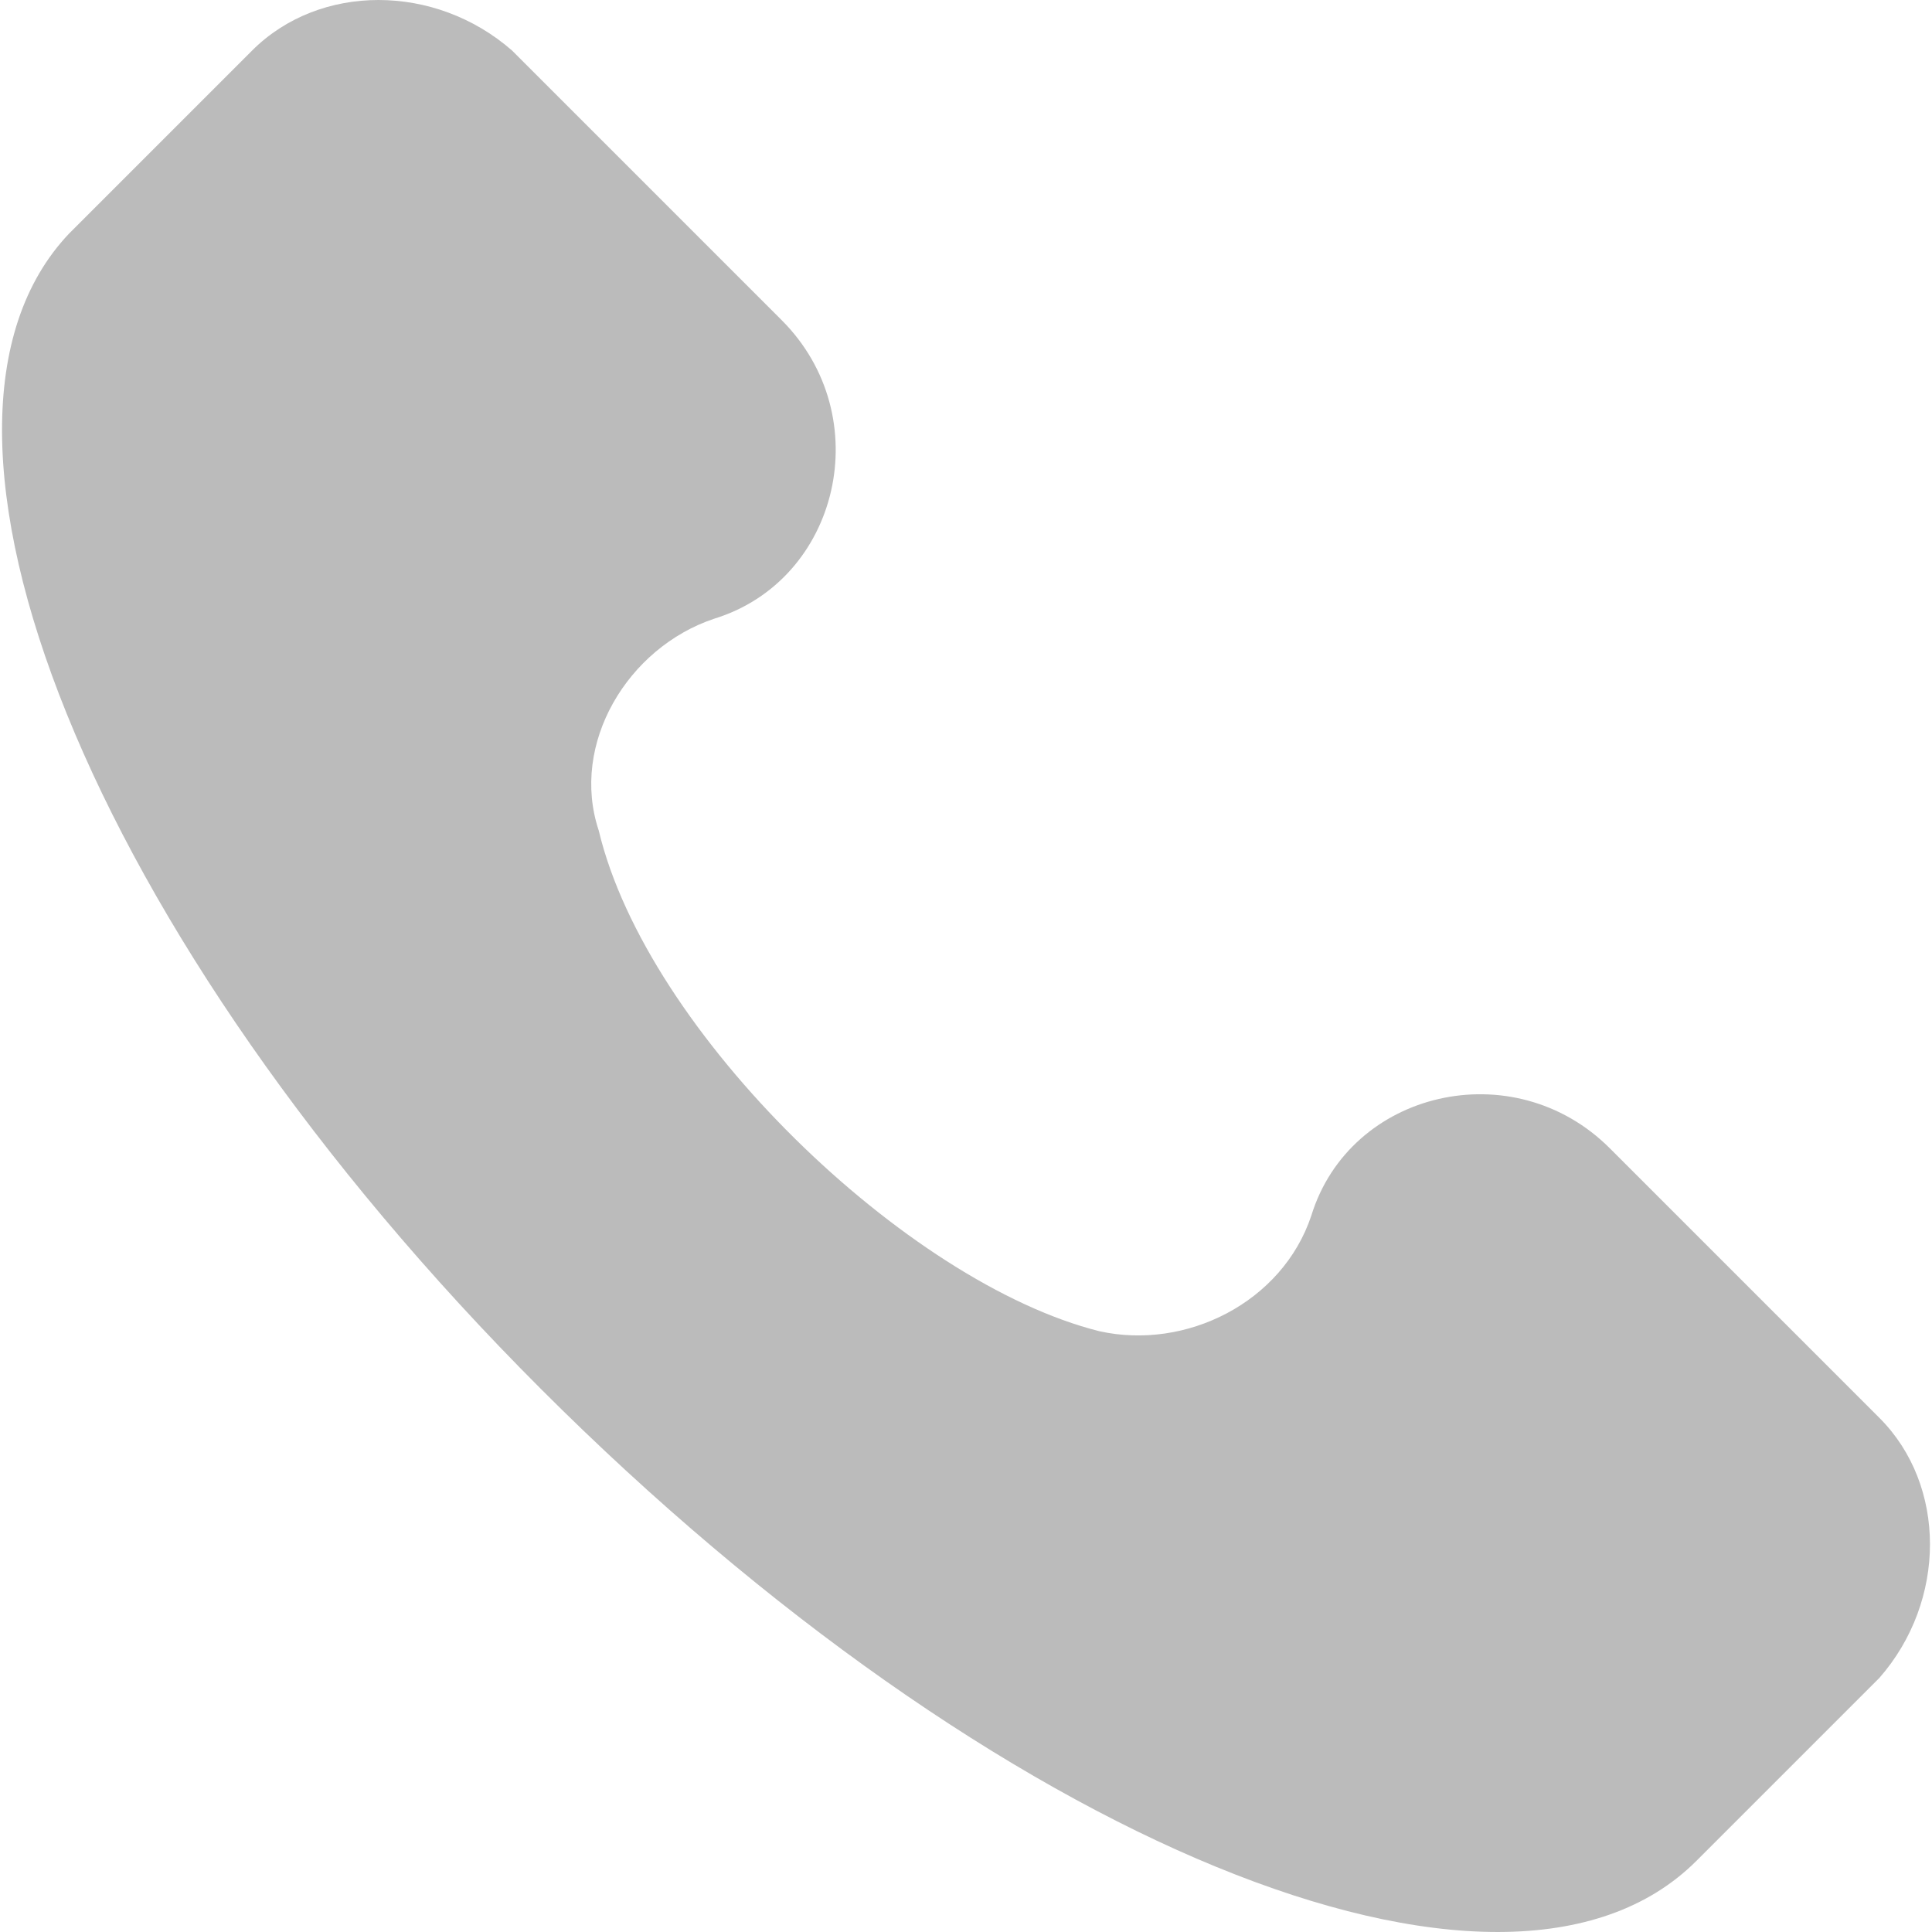
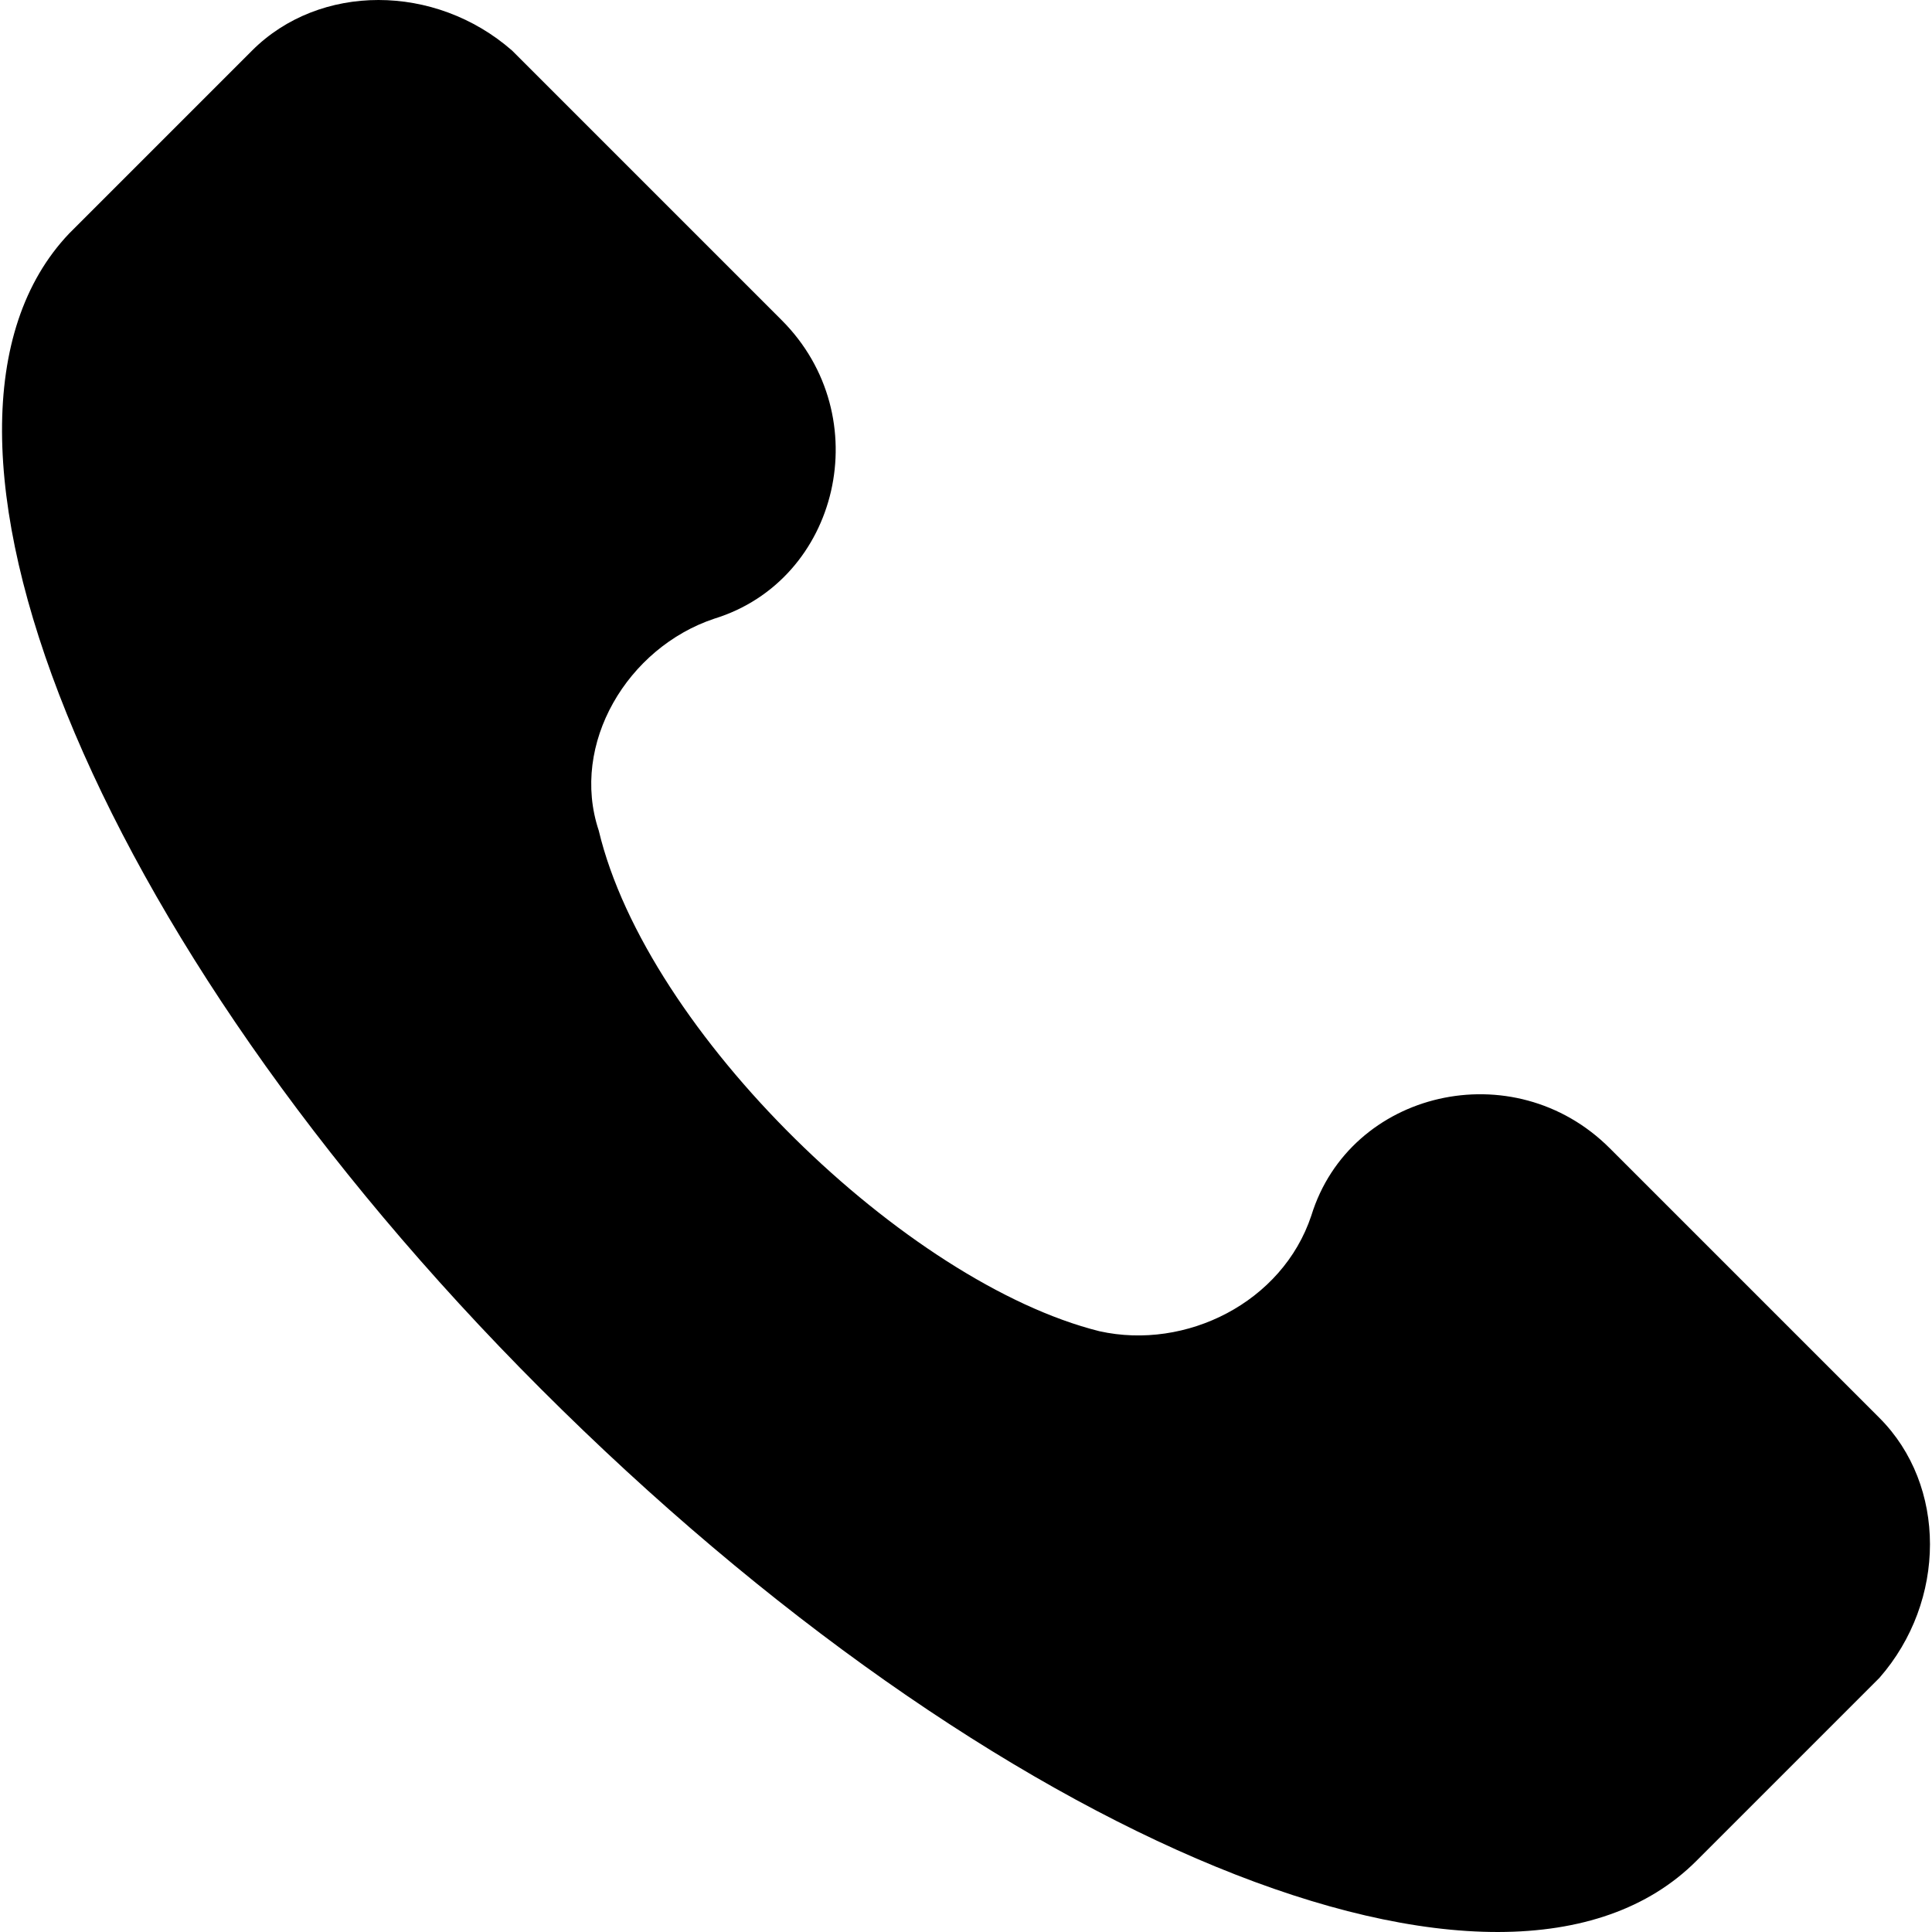
<svg xmlns="http://www.w3.org/2000/svg" version="1.1" id="Capa_1" x="0px" y="0px" viewBox="0 0 513.64 513.64" style="enable-background:new 0 0 513.64 513.64;" xml:space="preserve">
  <g>
    <g>
-       <path style="fill:#BBBBBB" d="M499.66,376.96l-71.68-71.68c-25.6-25.6-69.12-15.359-79.36,17.92c-7.68,23.041-33.28,35.841-56.32,30.72    c-51.2-12.8-120.32-79.36-133.12-133.12c-7.68-23.041,7.68-48.641,30.72-56.32c33.28-10.24,43.52-53.76,17.92-79.36l-71.68-71.68    c-20.48-17.92-51.2-17.92-69.12,0l-48.64,48.64c-48.64,51.2,5.12,186.88,125.44,307.2c120.32,120.32,256,176.641,307.2,125.44    l48.64-48.64C517.581,425.6,517.581,394.88,499.66,376.96z" />
+       <path style="fill:#000000" d="M499.66,376.96l-71.68-71.68c-25.6-25.6-69.12-15.359-79.36,17.92c-7.68,23.041-33.28,35.841-56.32,30.72    c-51.2-12.8-120.32-79.36-133.12-133.12c-7.68-23.041,7.68-48.641,30.72-56.32c33.28-10.24,43.52-53.76,17.92-79.36l-71.68-71.68    c-20.48-17.92-51.2-17.92-69.12,0l-48.64,48.64c-48.64,51.2,5.12,186.88,125.44,307.2c120.32,120.32,256,176.641,307.2,125.44    l48.64-48.64C517.581,425.6,517.581,394.88,499.66,376.96z" />
    </g>
  </g>
  <g>
</g>
  <g>
</g>
  <g>
</g>
  <g>
</g>
  <g>
</g>
  <g>
</g>
  <g>
</g>
  <g>
</g>
  <g>
</g>
  <g>
</g>
  <g>
</g>
  <g>
</g>
  <g>
</g>
  <g>
</g>
  <g>
</g>
</svg>
